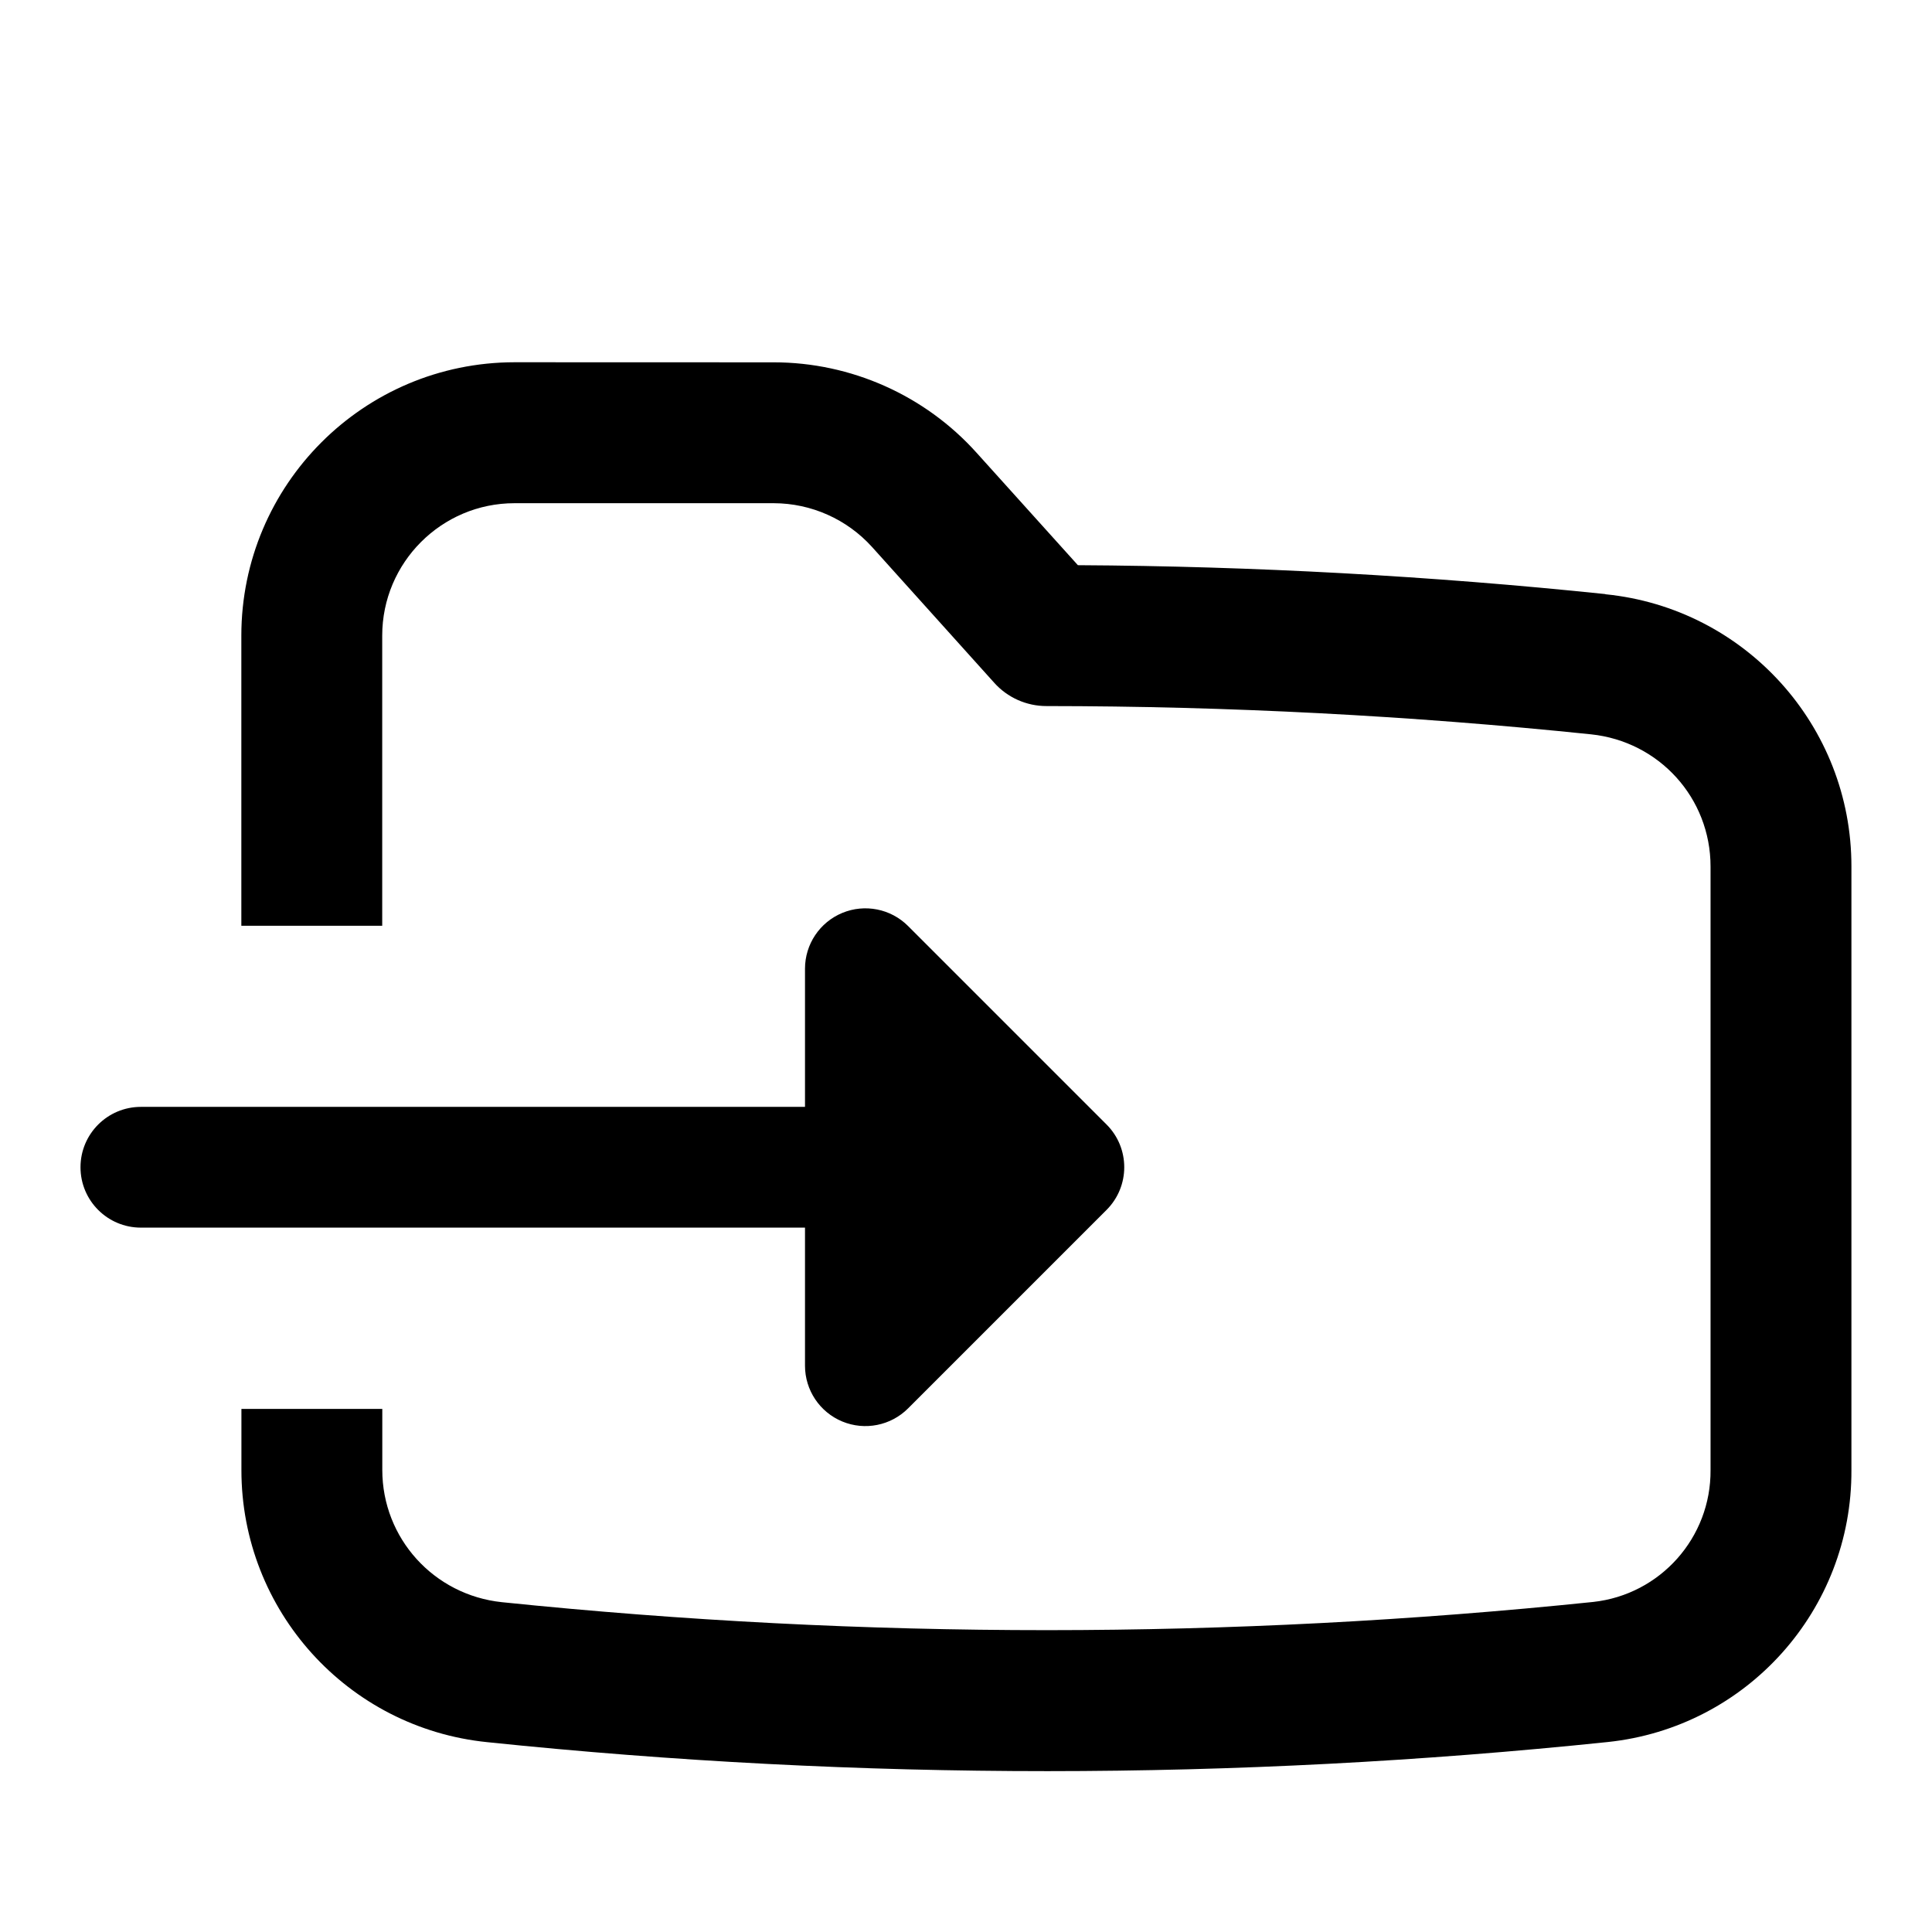
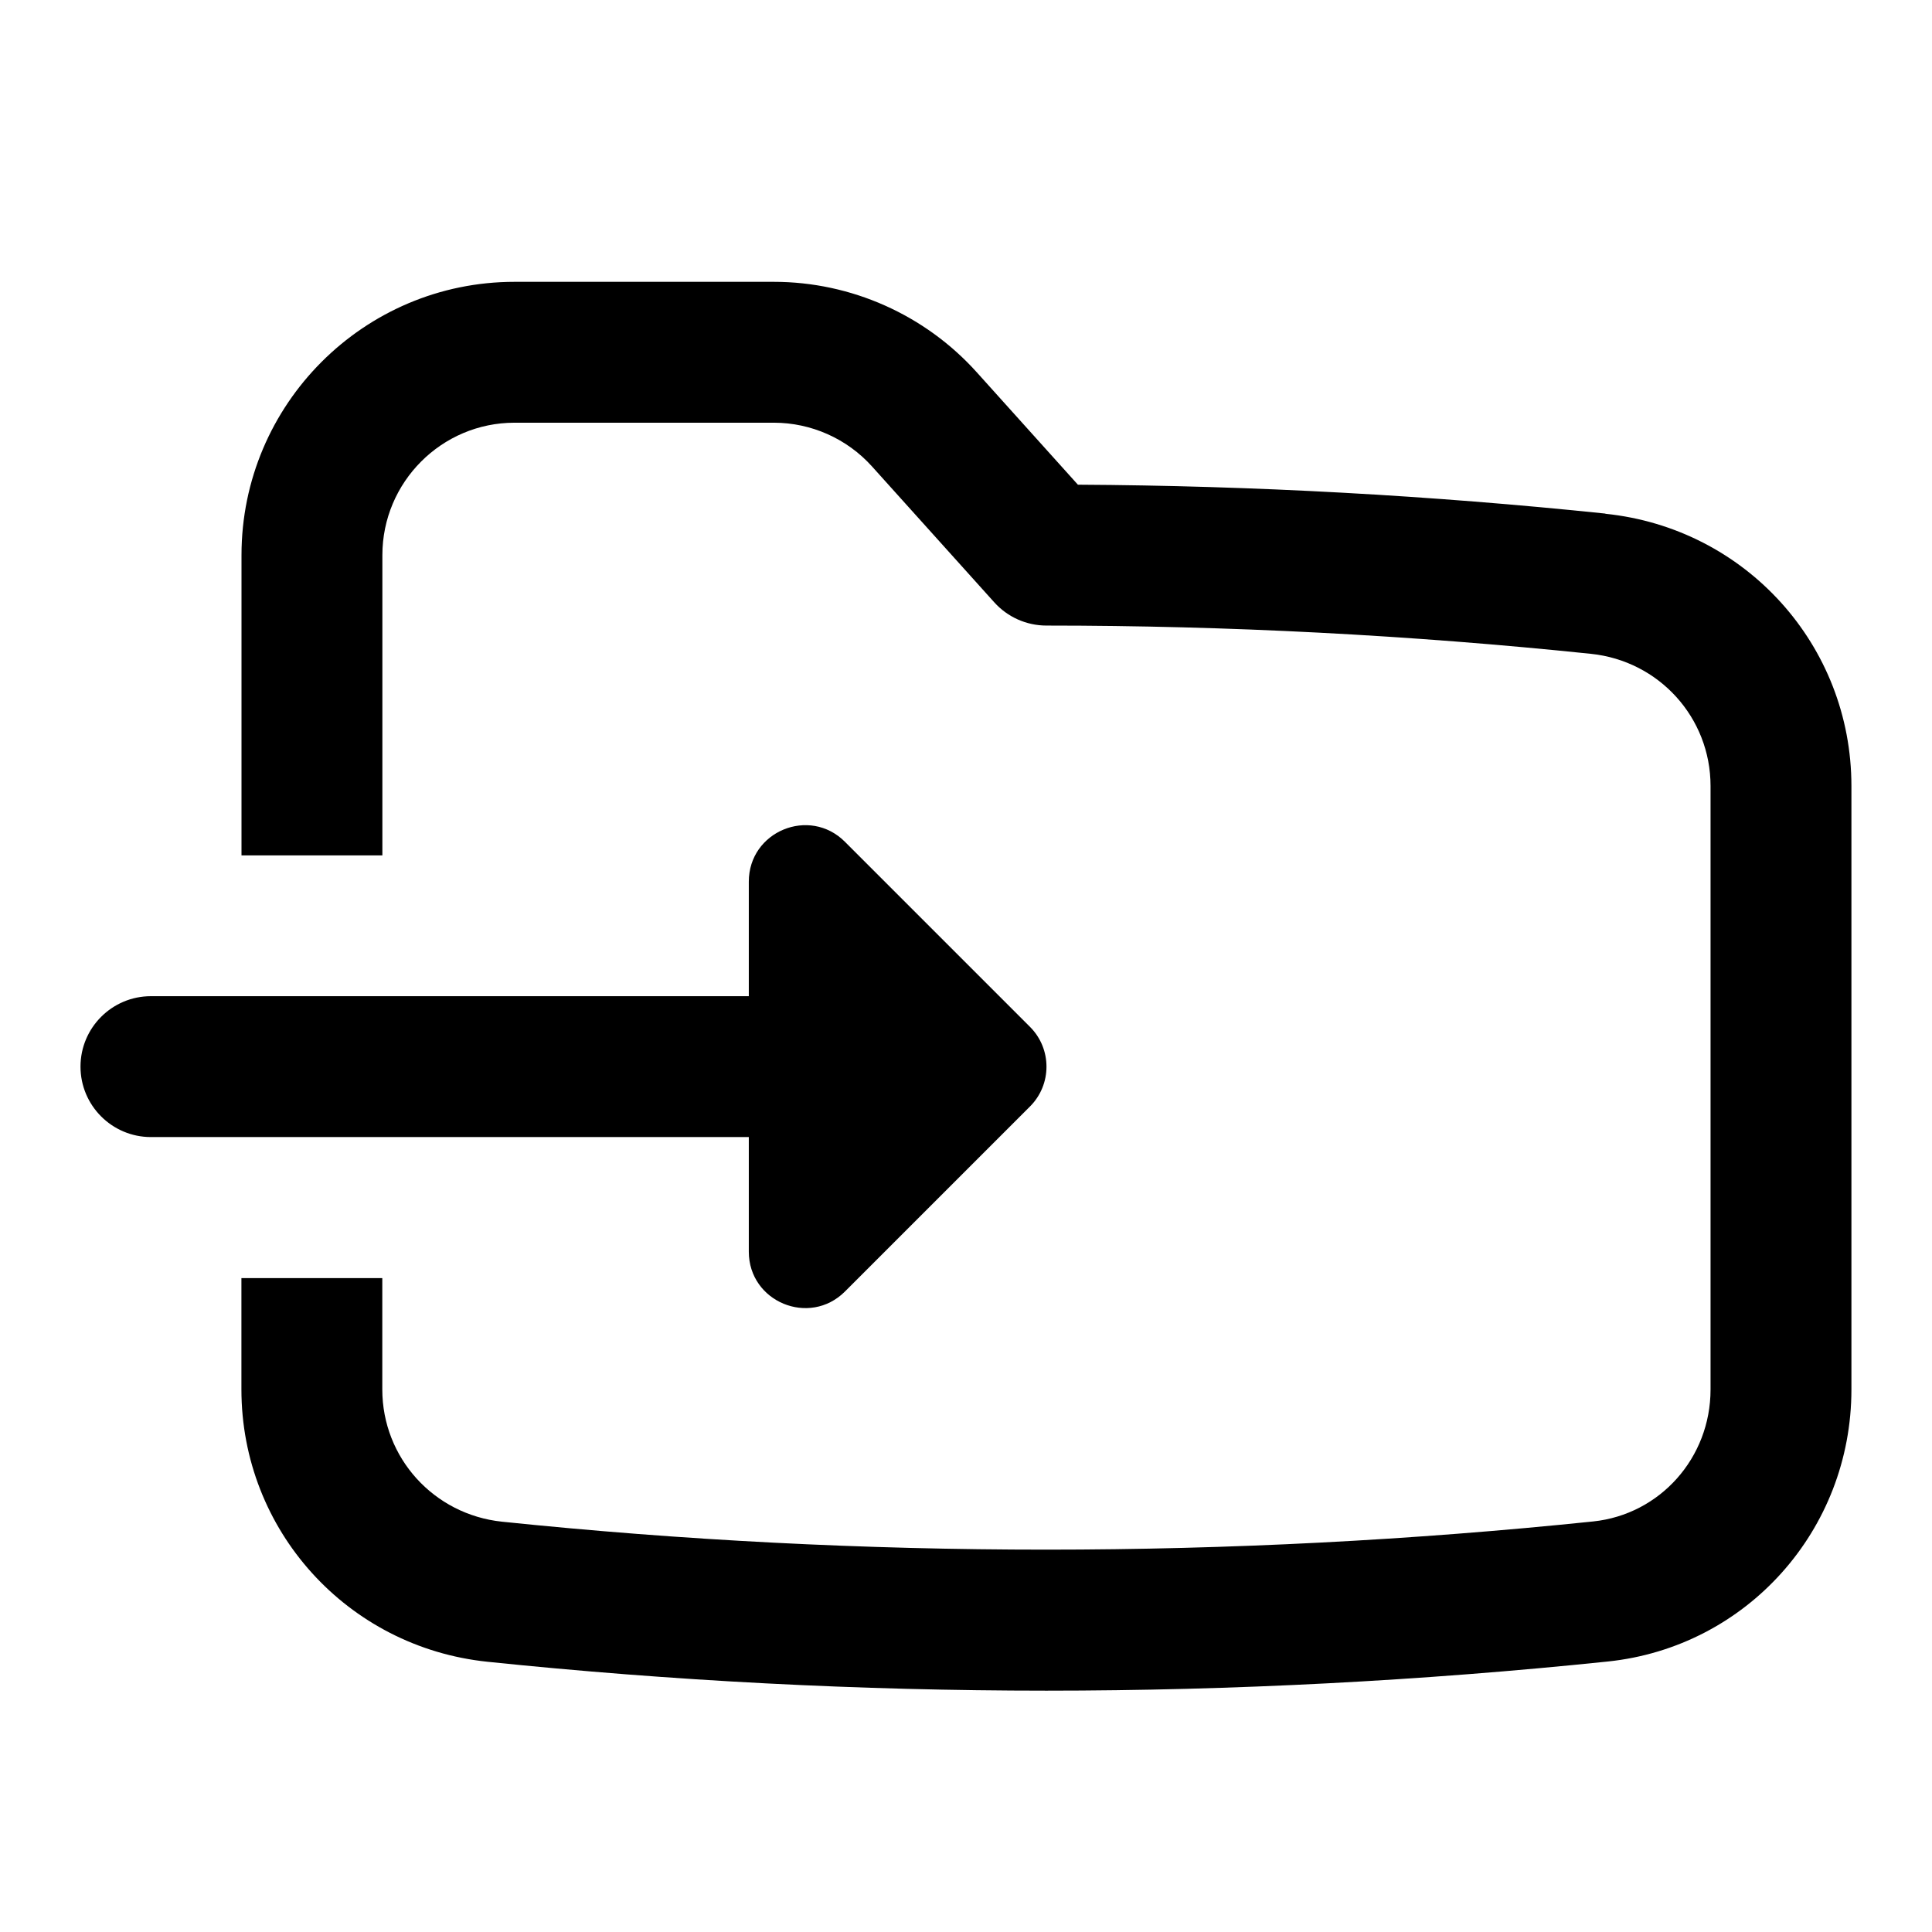
- <svg xmlns="http://www.w3.org/2000/svg" width="24" height="24" fill="none" viewBox="0 0 24 24">
-   <path fill="#000" d="M9.612 4.501c.96 0 1.879.41 2.52 1.124l1.258 1.396c2.18.012 4.383.133 6.553.359v.002a3.395 3.395 0 0 1 3.056 3.382v7.497a3.38 3.38 0 0 1-3.026 3.379 67.3 67.3 0 0 1-13.918.002 3.396 3.396 0 0 1-3.056-3.382v-.758h1.75v.758c0 .848.64 1.555 1.487 1.643a66 66 0 0 0 13.555-.003 1.636 1.636 0 0 0 1.458-1.64v-7.496c0-.85-.638-1.554-1.486-1.642A66 66 0 0 0 13 8.771a.87.87 0 0 1-.65-.29l-1.517-1.686a1.65 1.65 0 0 0-1.22-.544H6.391c-.906 0-1.643.738-1.643 1.645V11.5h-1.75V7.896A3.397 3.397 0 0 1 6.392 4.5z" />
-   <path fill="#000" d="M10 12.033a.75.75 0 0 1 1.28-.53l2.466 2.466a.75.75 0 0 1 0 1.061l-2.466 2.466a.75.75 0 0 1-1.28-.53V15.25H1.75a.75.75 0 0 1 0-1.5H10z" />
+ <svg xmlns="http://www.w3.org/2000/svg" width="24" height="24" viewBox="0 0 24 24" fill="none">
+   <path d="M9.613 3.501C10.573 3.501 11.492 3.911 12.134 4.625L13.39 6.021C15.571 6.033 17.774 6.154 19.943 6.38L19.942 6.382C21.685 6.562 22.999 8.016 22.999 9.764V17.261C22.999 19.007 21.698 20.46 19.972 20.64C17.661 20.88 15.314 21.002 12.999 21.002C10.684 21.002 8.348 20.881 6.055 20.643C4.313 20.461 2.999 19.007 2.999 17.26V15.877H4.749V17.26C4.749 18.108 5.388 18.814 6.236 18.903C10.703 19.366 15.289 19.367 19.791 18.9C20.622 18.813 21.249 18.109 21.249 17.261V9.764C21.249 8.915 20.61 8.21 19.763 8.122C17.524 7.889 15.249 7.771 13 7.771C12.752 7.771 12.516 7.666 12.35 7.481L10.833 5.795C10.522 5.449 10.077 5.251 9.613 5.251H6.392C5.487 5.251 4.75 5.989 4.75 6.896V10.626H3V6.896C3 5.023 4.521 3.501 6.392 3.501H9.613Z" fill="black" />
+   <path d="M9.302 10.952C9.302 10.328 10.055 10.016 10.496 10.457L12.795 12.756C13.068 13.029 13.068 13.472 12.795 13.745L10.496 16.044C10.055 16.484 9.302 16.172 9.302 15.549V14.125H1.875C1.392 14.125 1 13.733 1 13.25C1 12.767 1.392 12.375 1.875 12.375H9.302V10.952Z" fill="black" />
</svg>
